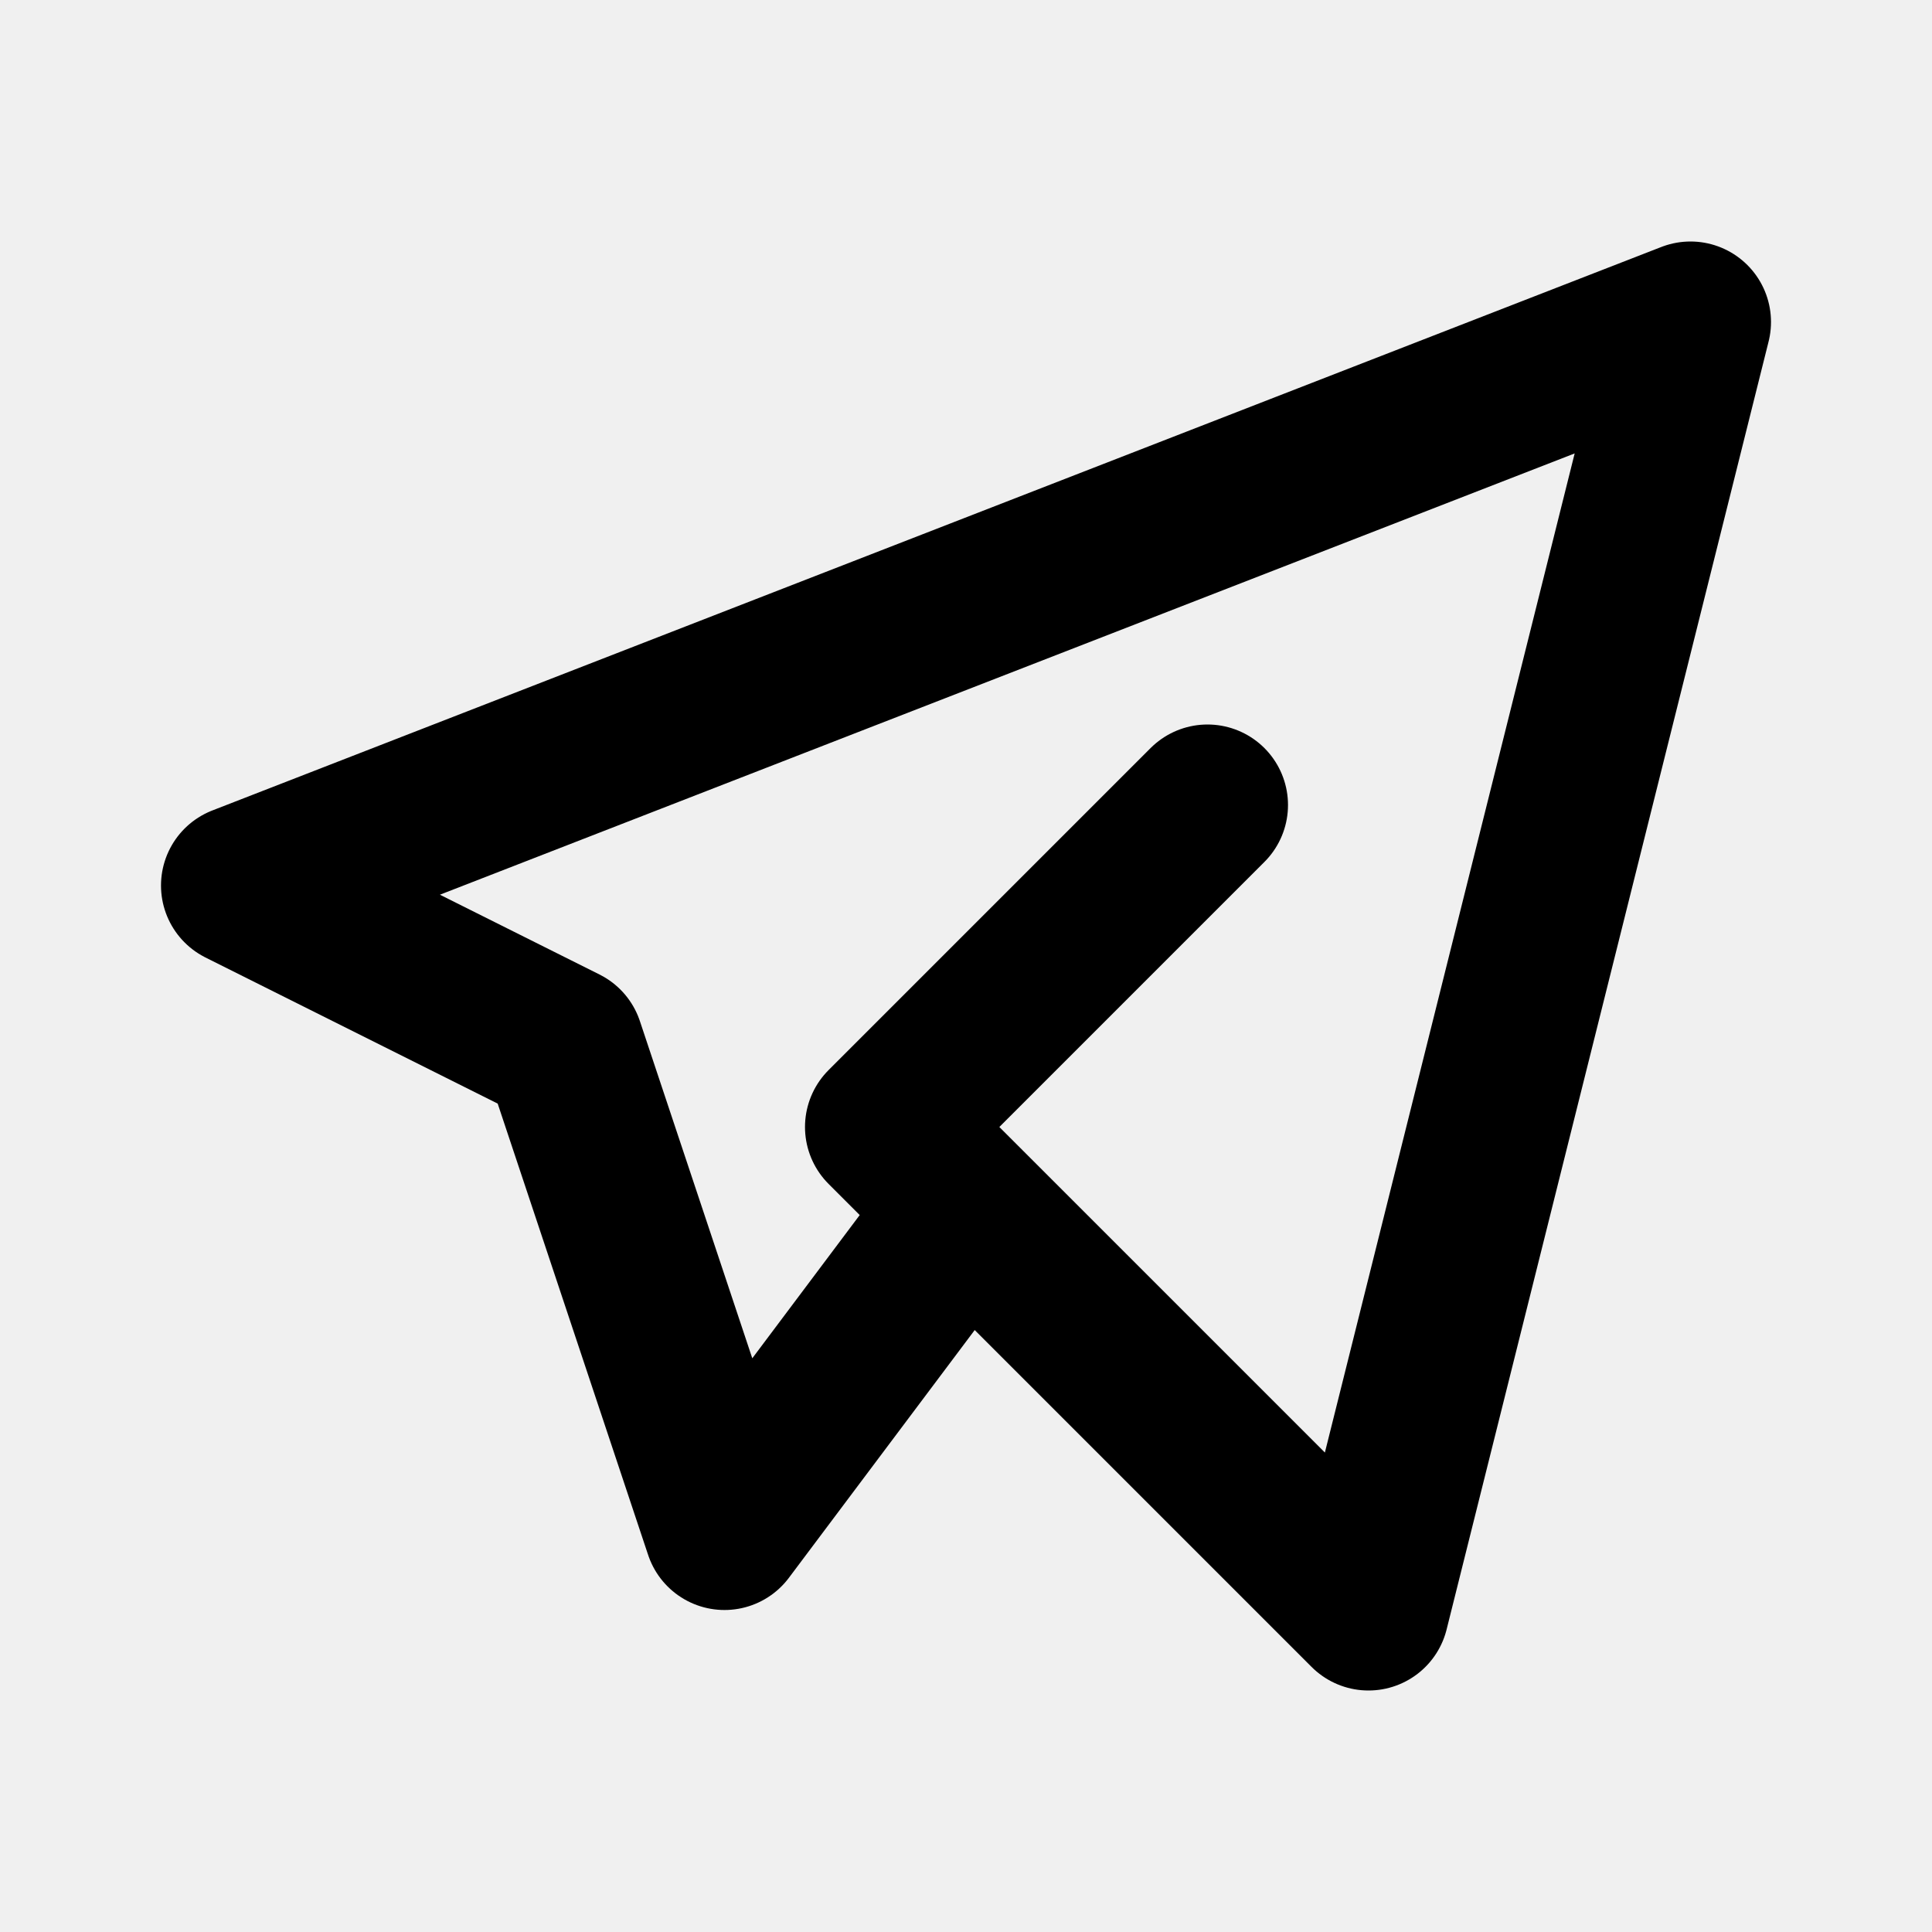
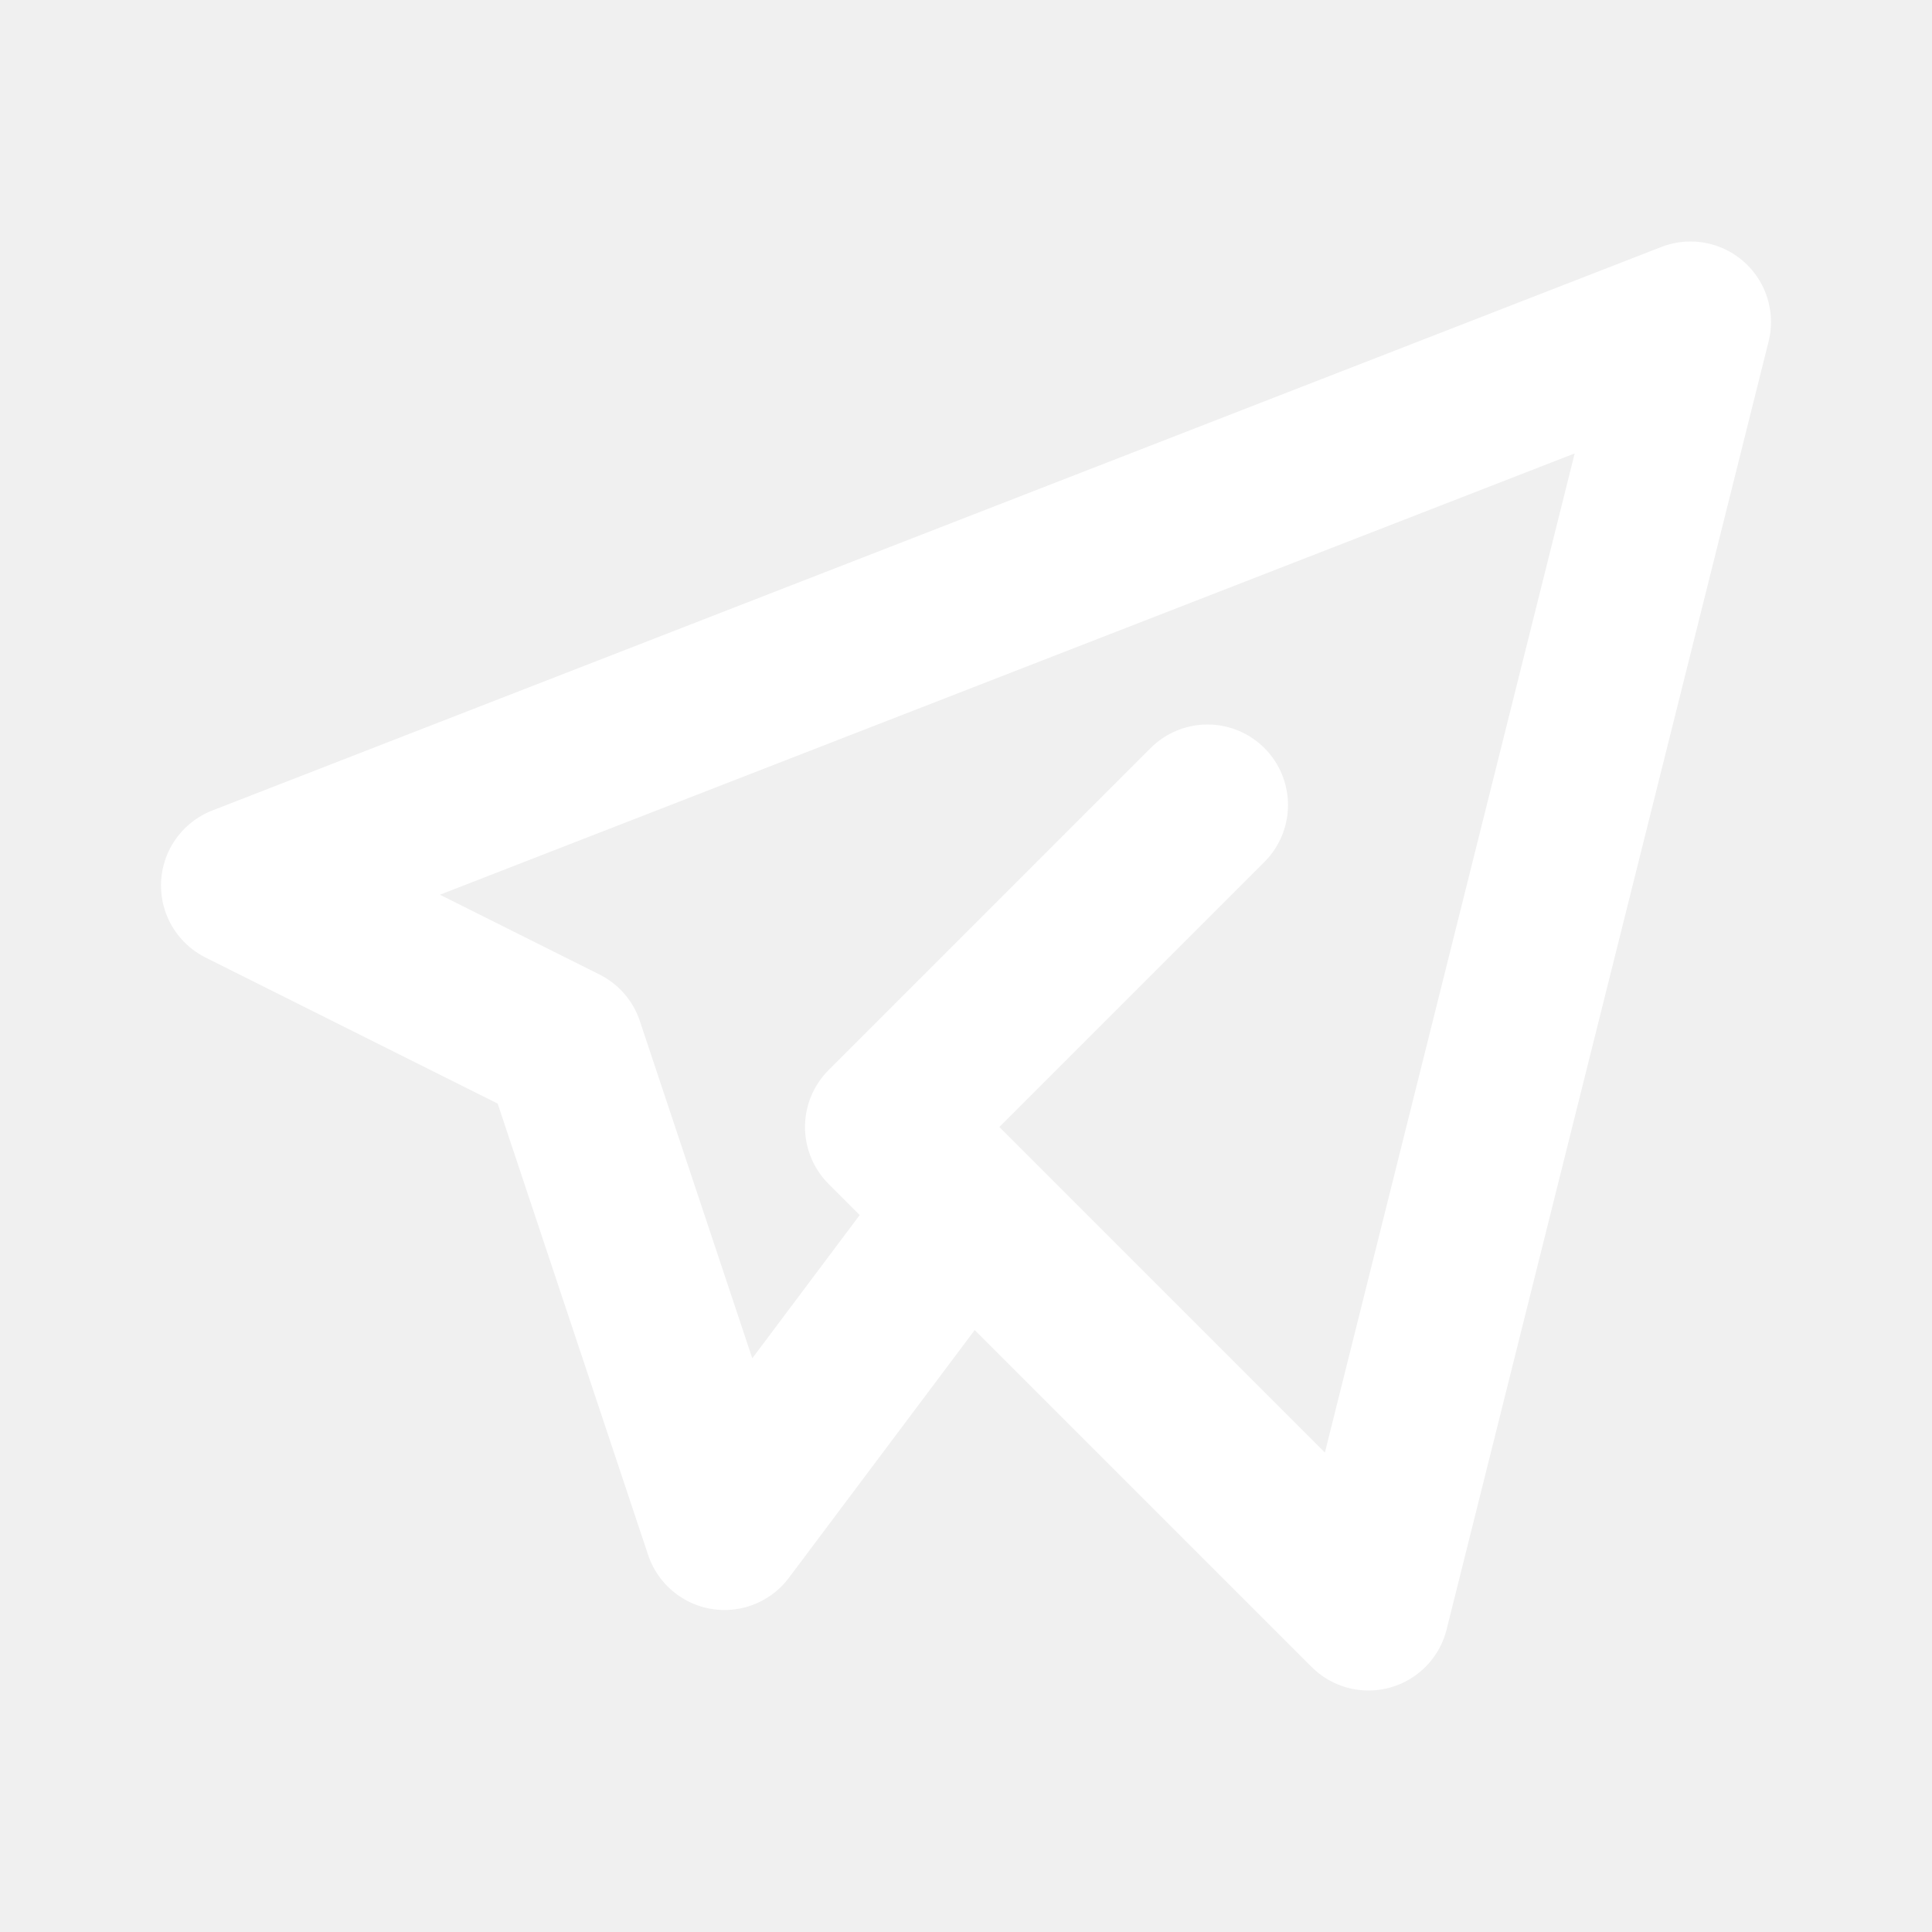
- <svg xmlns="http://www.w3.org/2000/svg" class="icon icon-tabler icon-tabler-brand-telegram" width="24" height="24" viewBox="0 0 24 24" stroke-width="2" stroke="currentColor" fill="none" stroke-linecap="round" stroke-linejoin="round">
+ <svg xmlns="http://www.w3.org/2000/svg" class="icon icon-tabler icon-tabler-brand-telegram" width="24" height="24" viewBox="0 0 24 24" stroke-width="2" stroke="#ffffff" fill="none" stroke-linecap="round" stroke-linejoin="round">
  <path stroke="none" d="M0 0h24v24H0z" fill="none" />
  <path d="M15 10l-4 4l6 6l4 -16l-18 7l4 2l2 6l3 -4" />
</svg>
